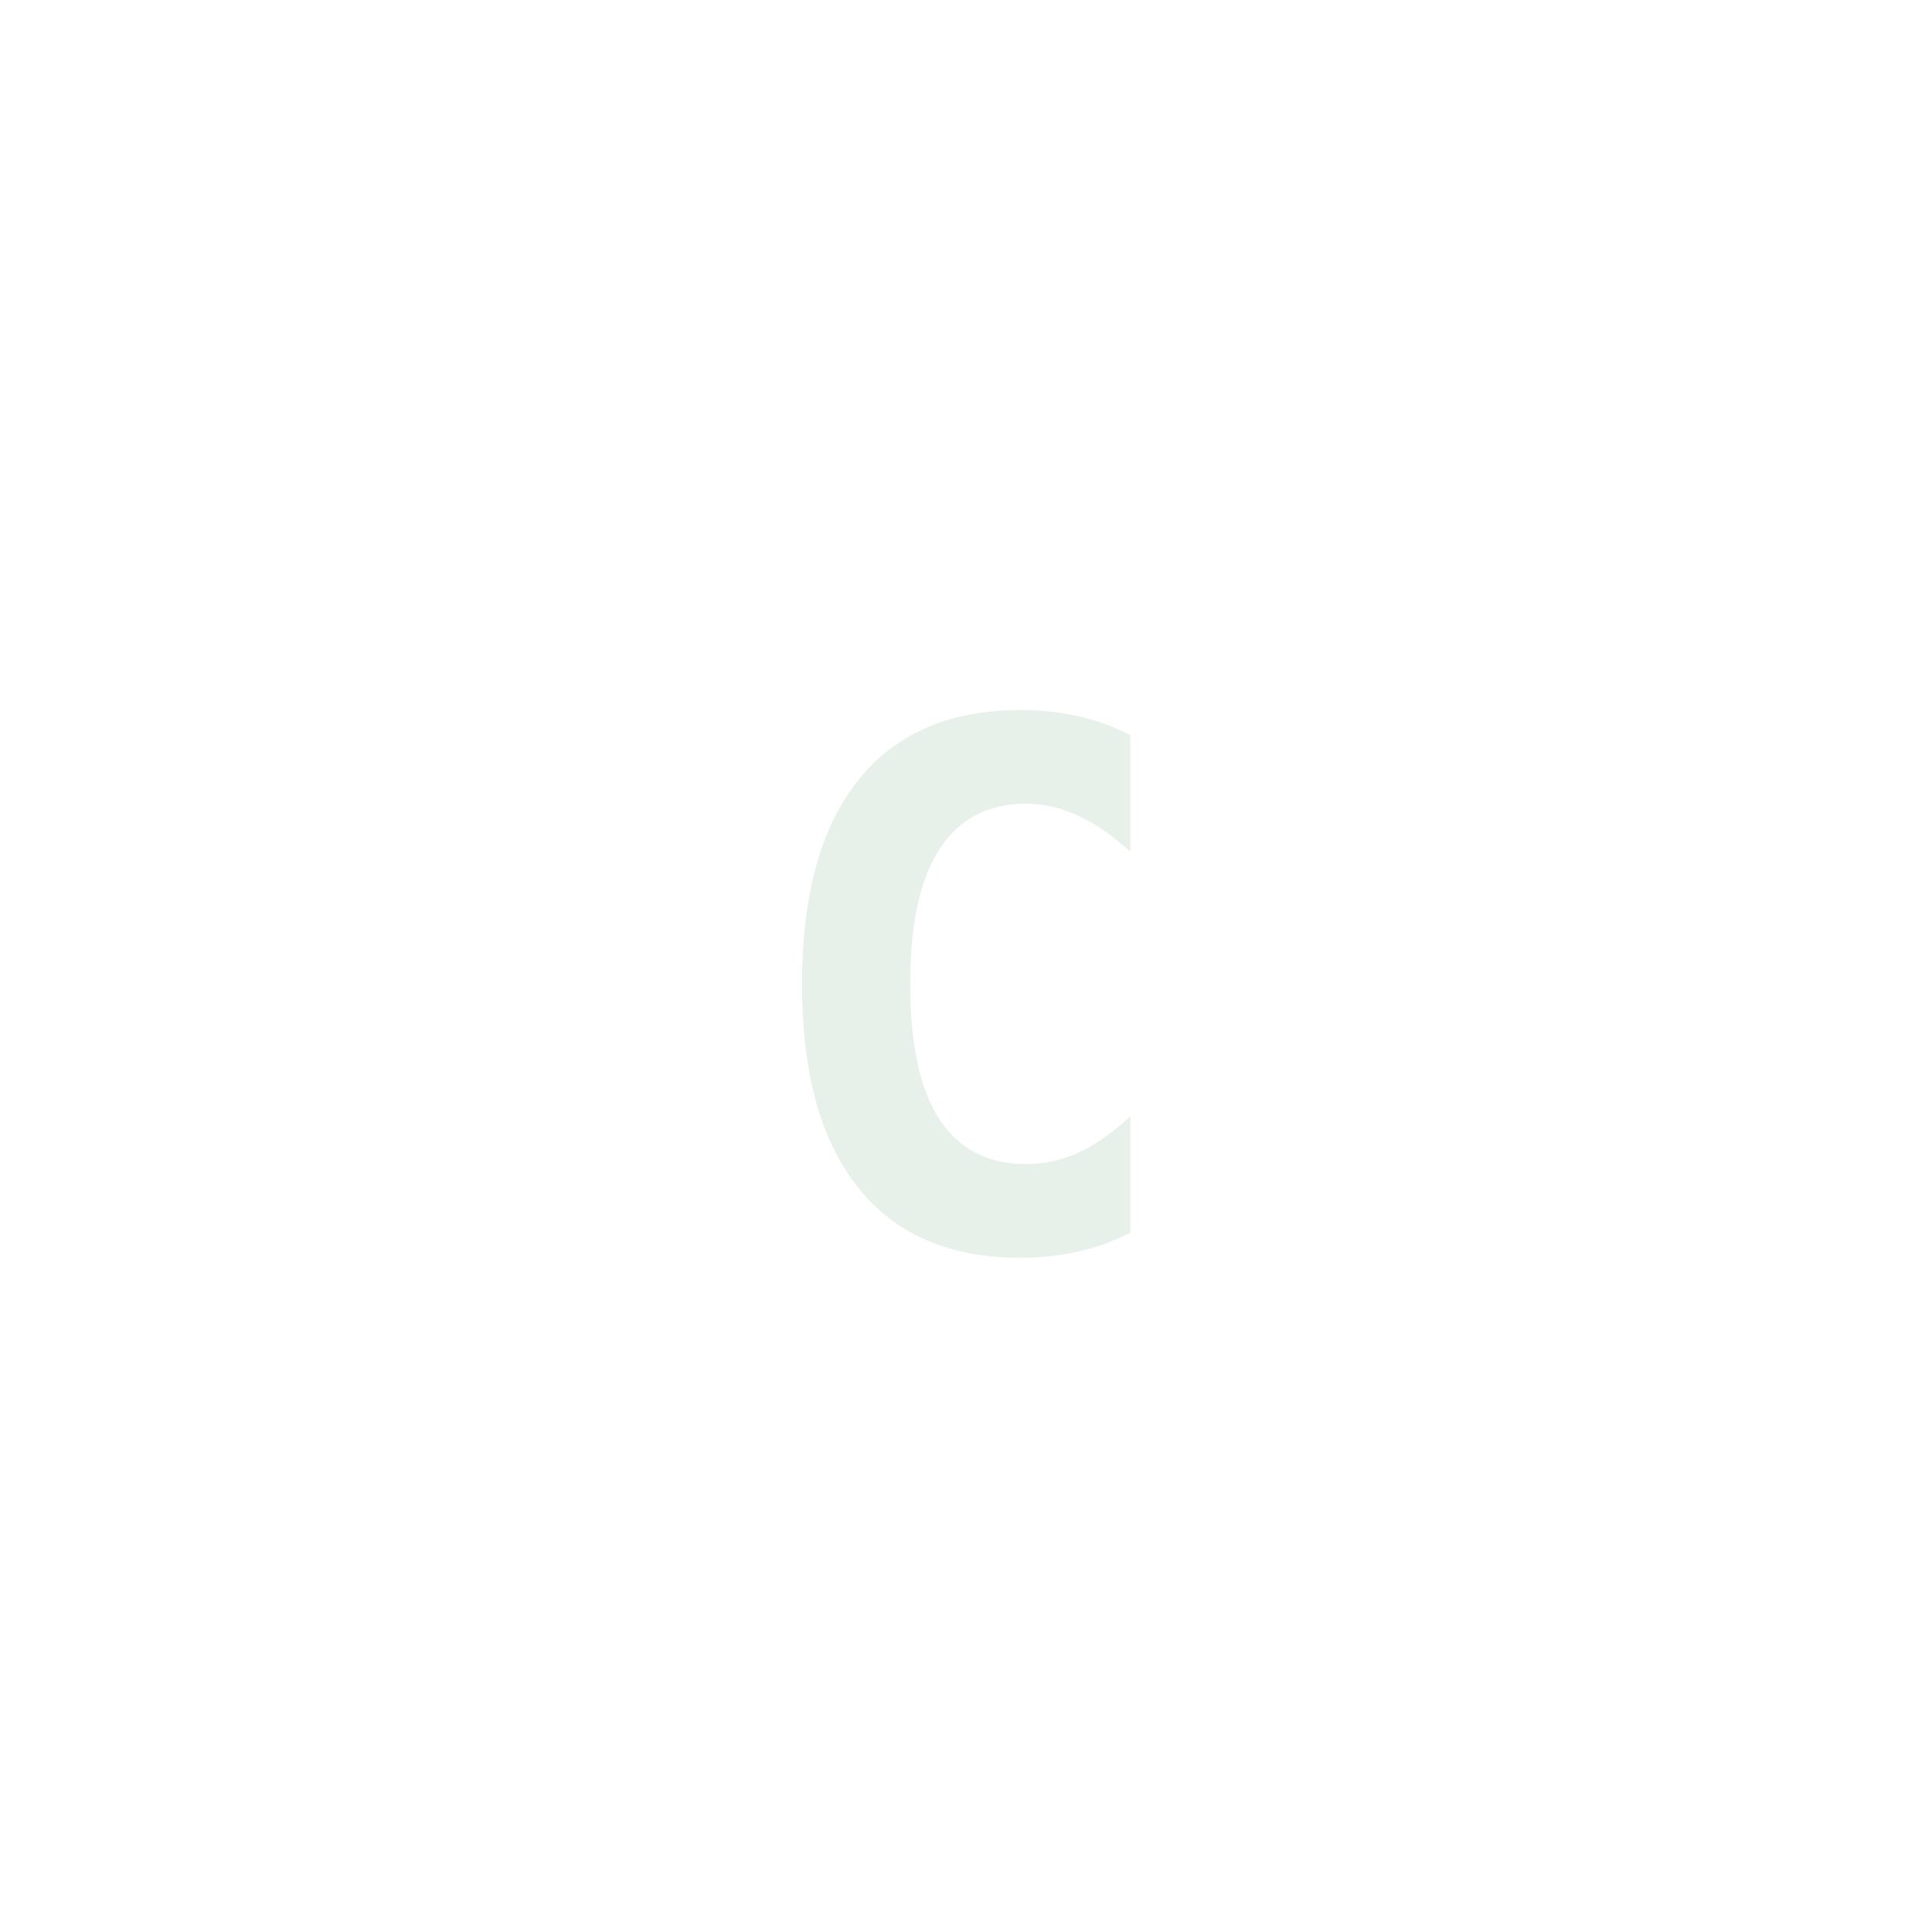
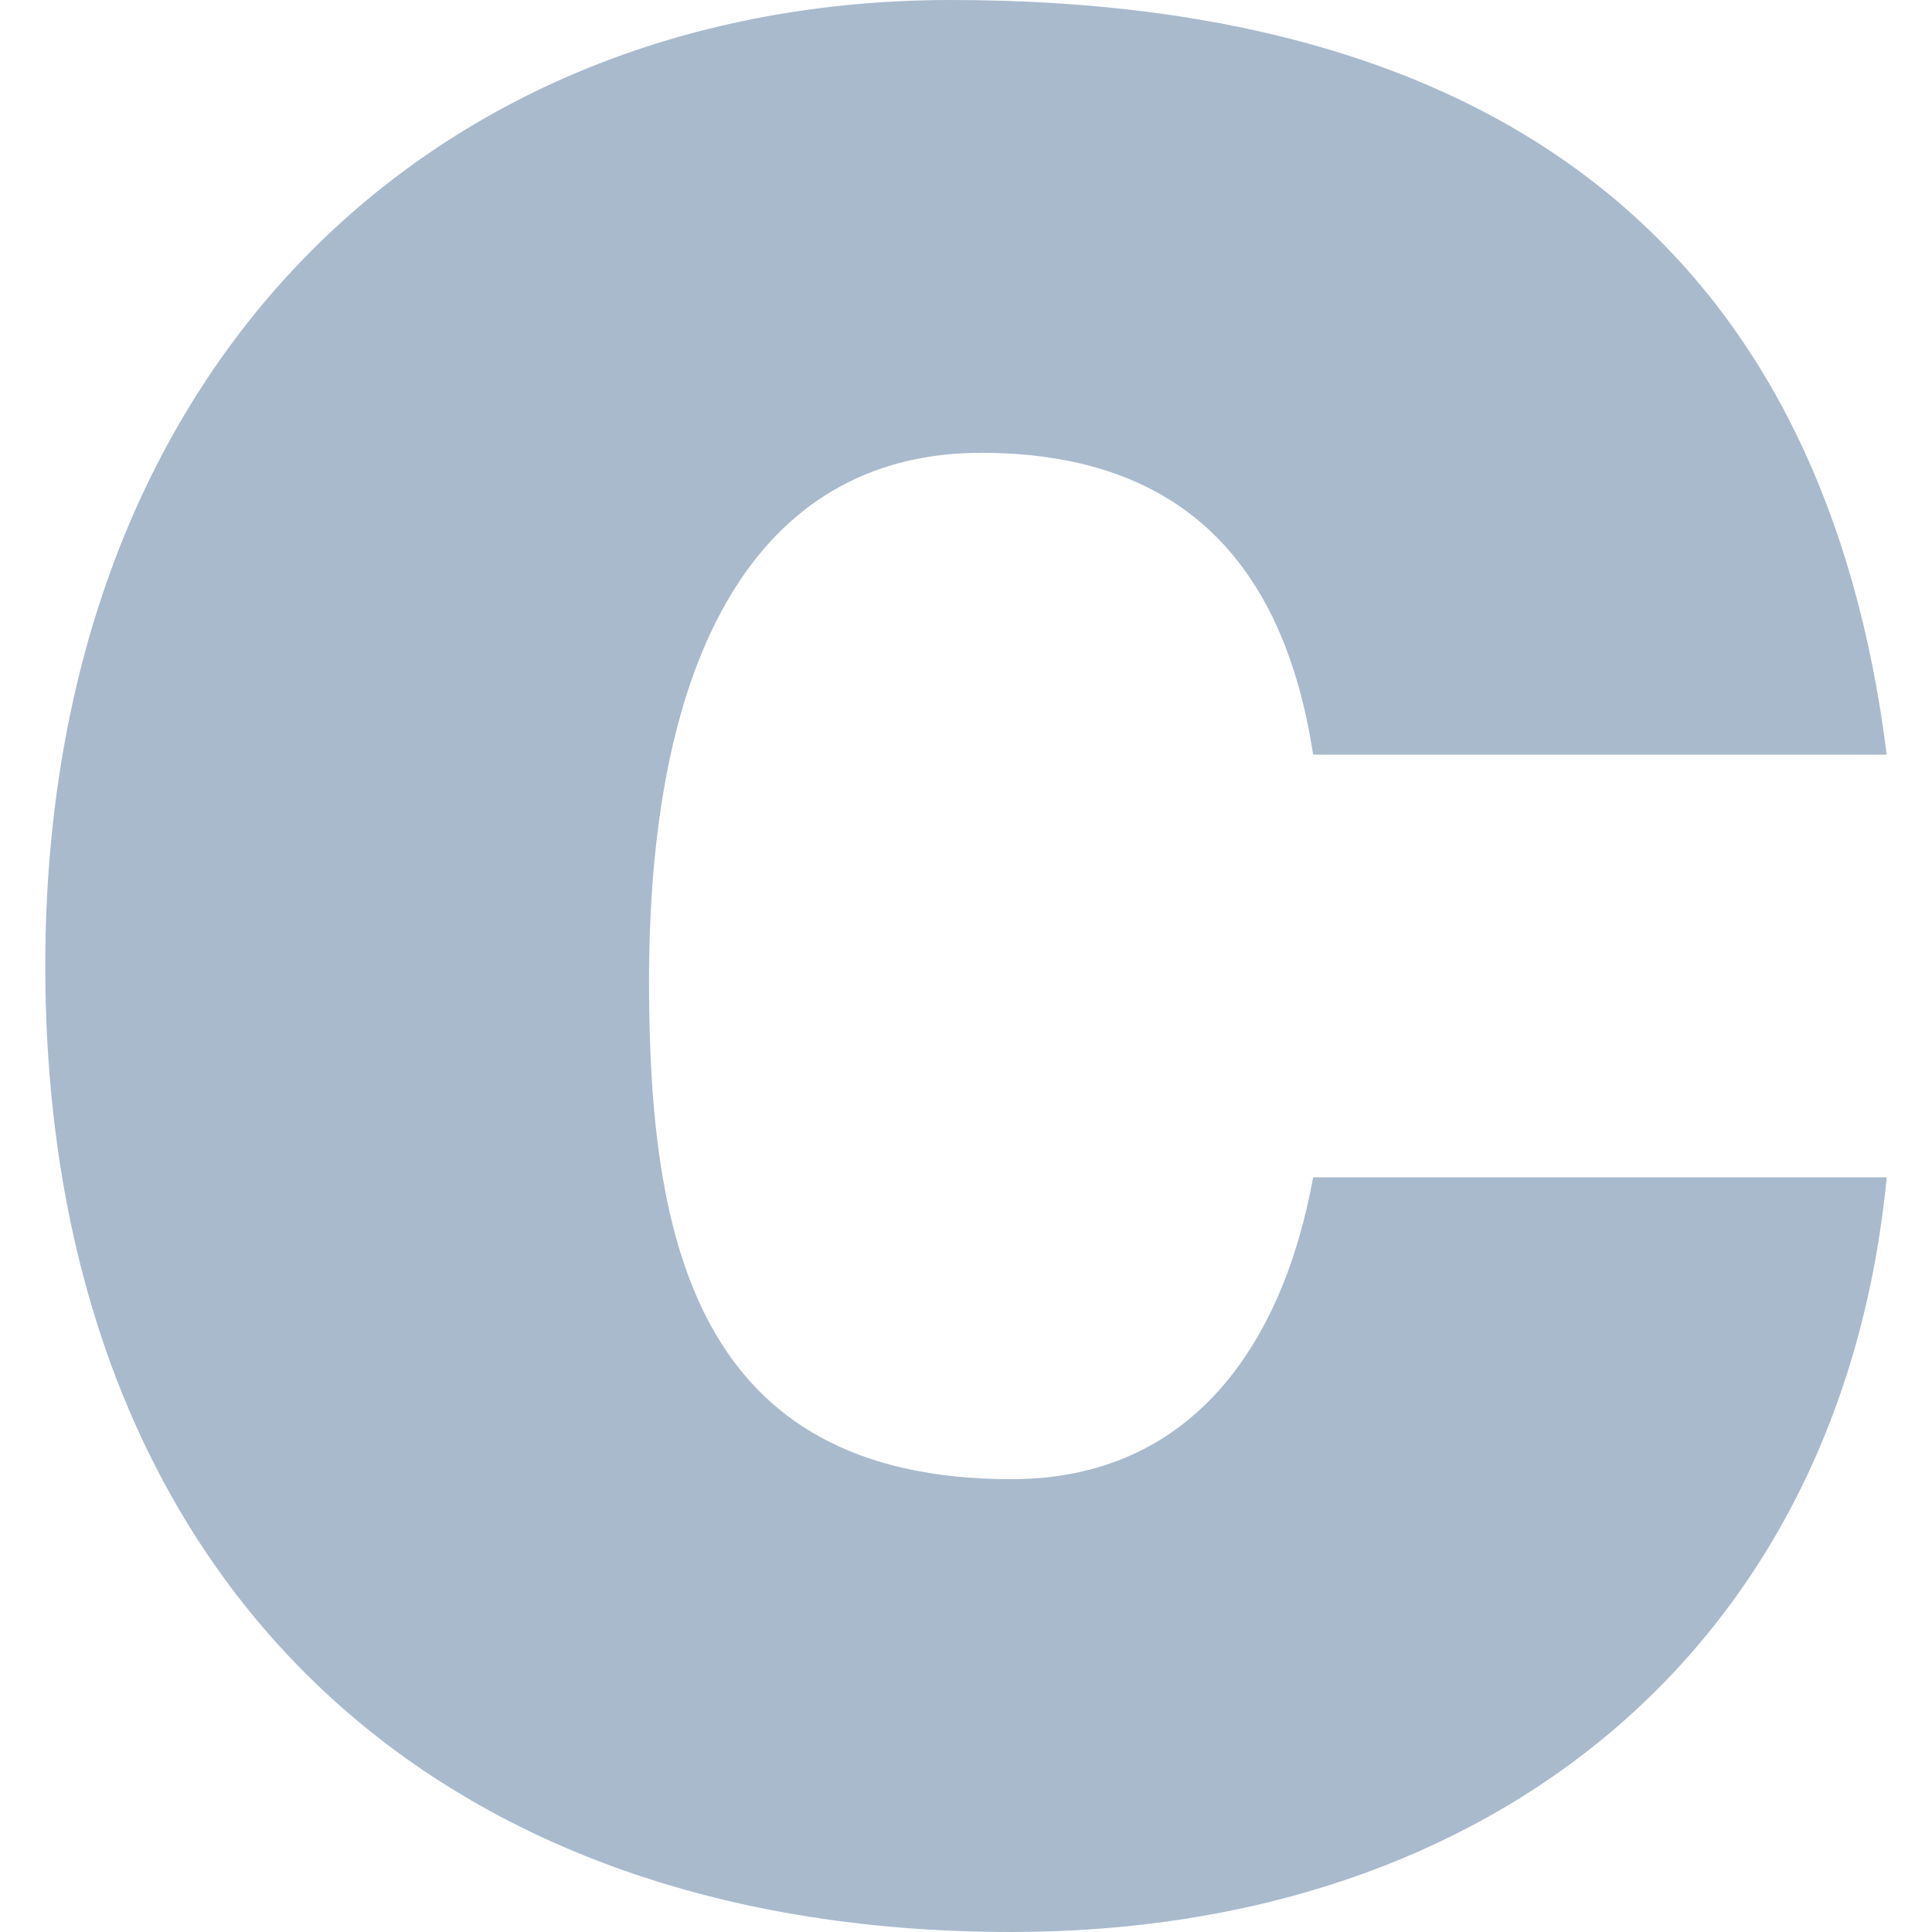
- <svg xmlns="http://www.w3.org/2000/svg" viewBox="0 0 48 48" role="img" aria-hidden="true">
-   <text x="24" y="31" text-anchor="middle" font-family="ui-monospace, 'SF Mono', Menlo, Consolas, monospace" font-size="18" font-weight="700" fill="#e8f0ea">C</text>
+ <svg xmlns="http://www.w3.org/2000/svg" viewBox="0 0 128 128">
+   <path fill="#a9bacd" d="M125 50c-4-32-24-50-62-50C29 0 3 24 3 64c0 39 24 64 64 64 32 0 55-19 58-50H87c-2 11-8 20-20 20-21 0-24-16-24-33 0-23 8-35 22-35 13 0 20 7 22 20z" />
</svg>
